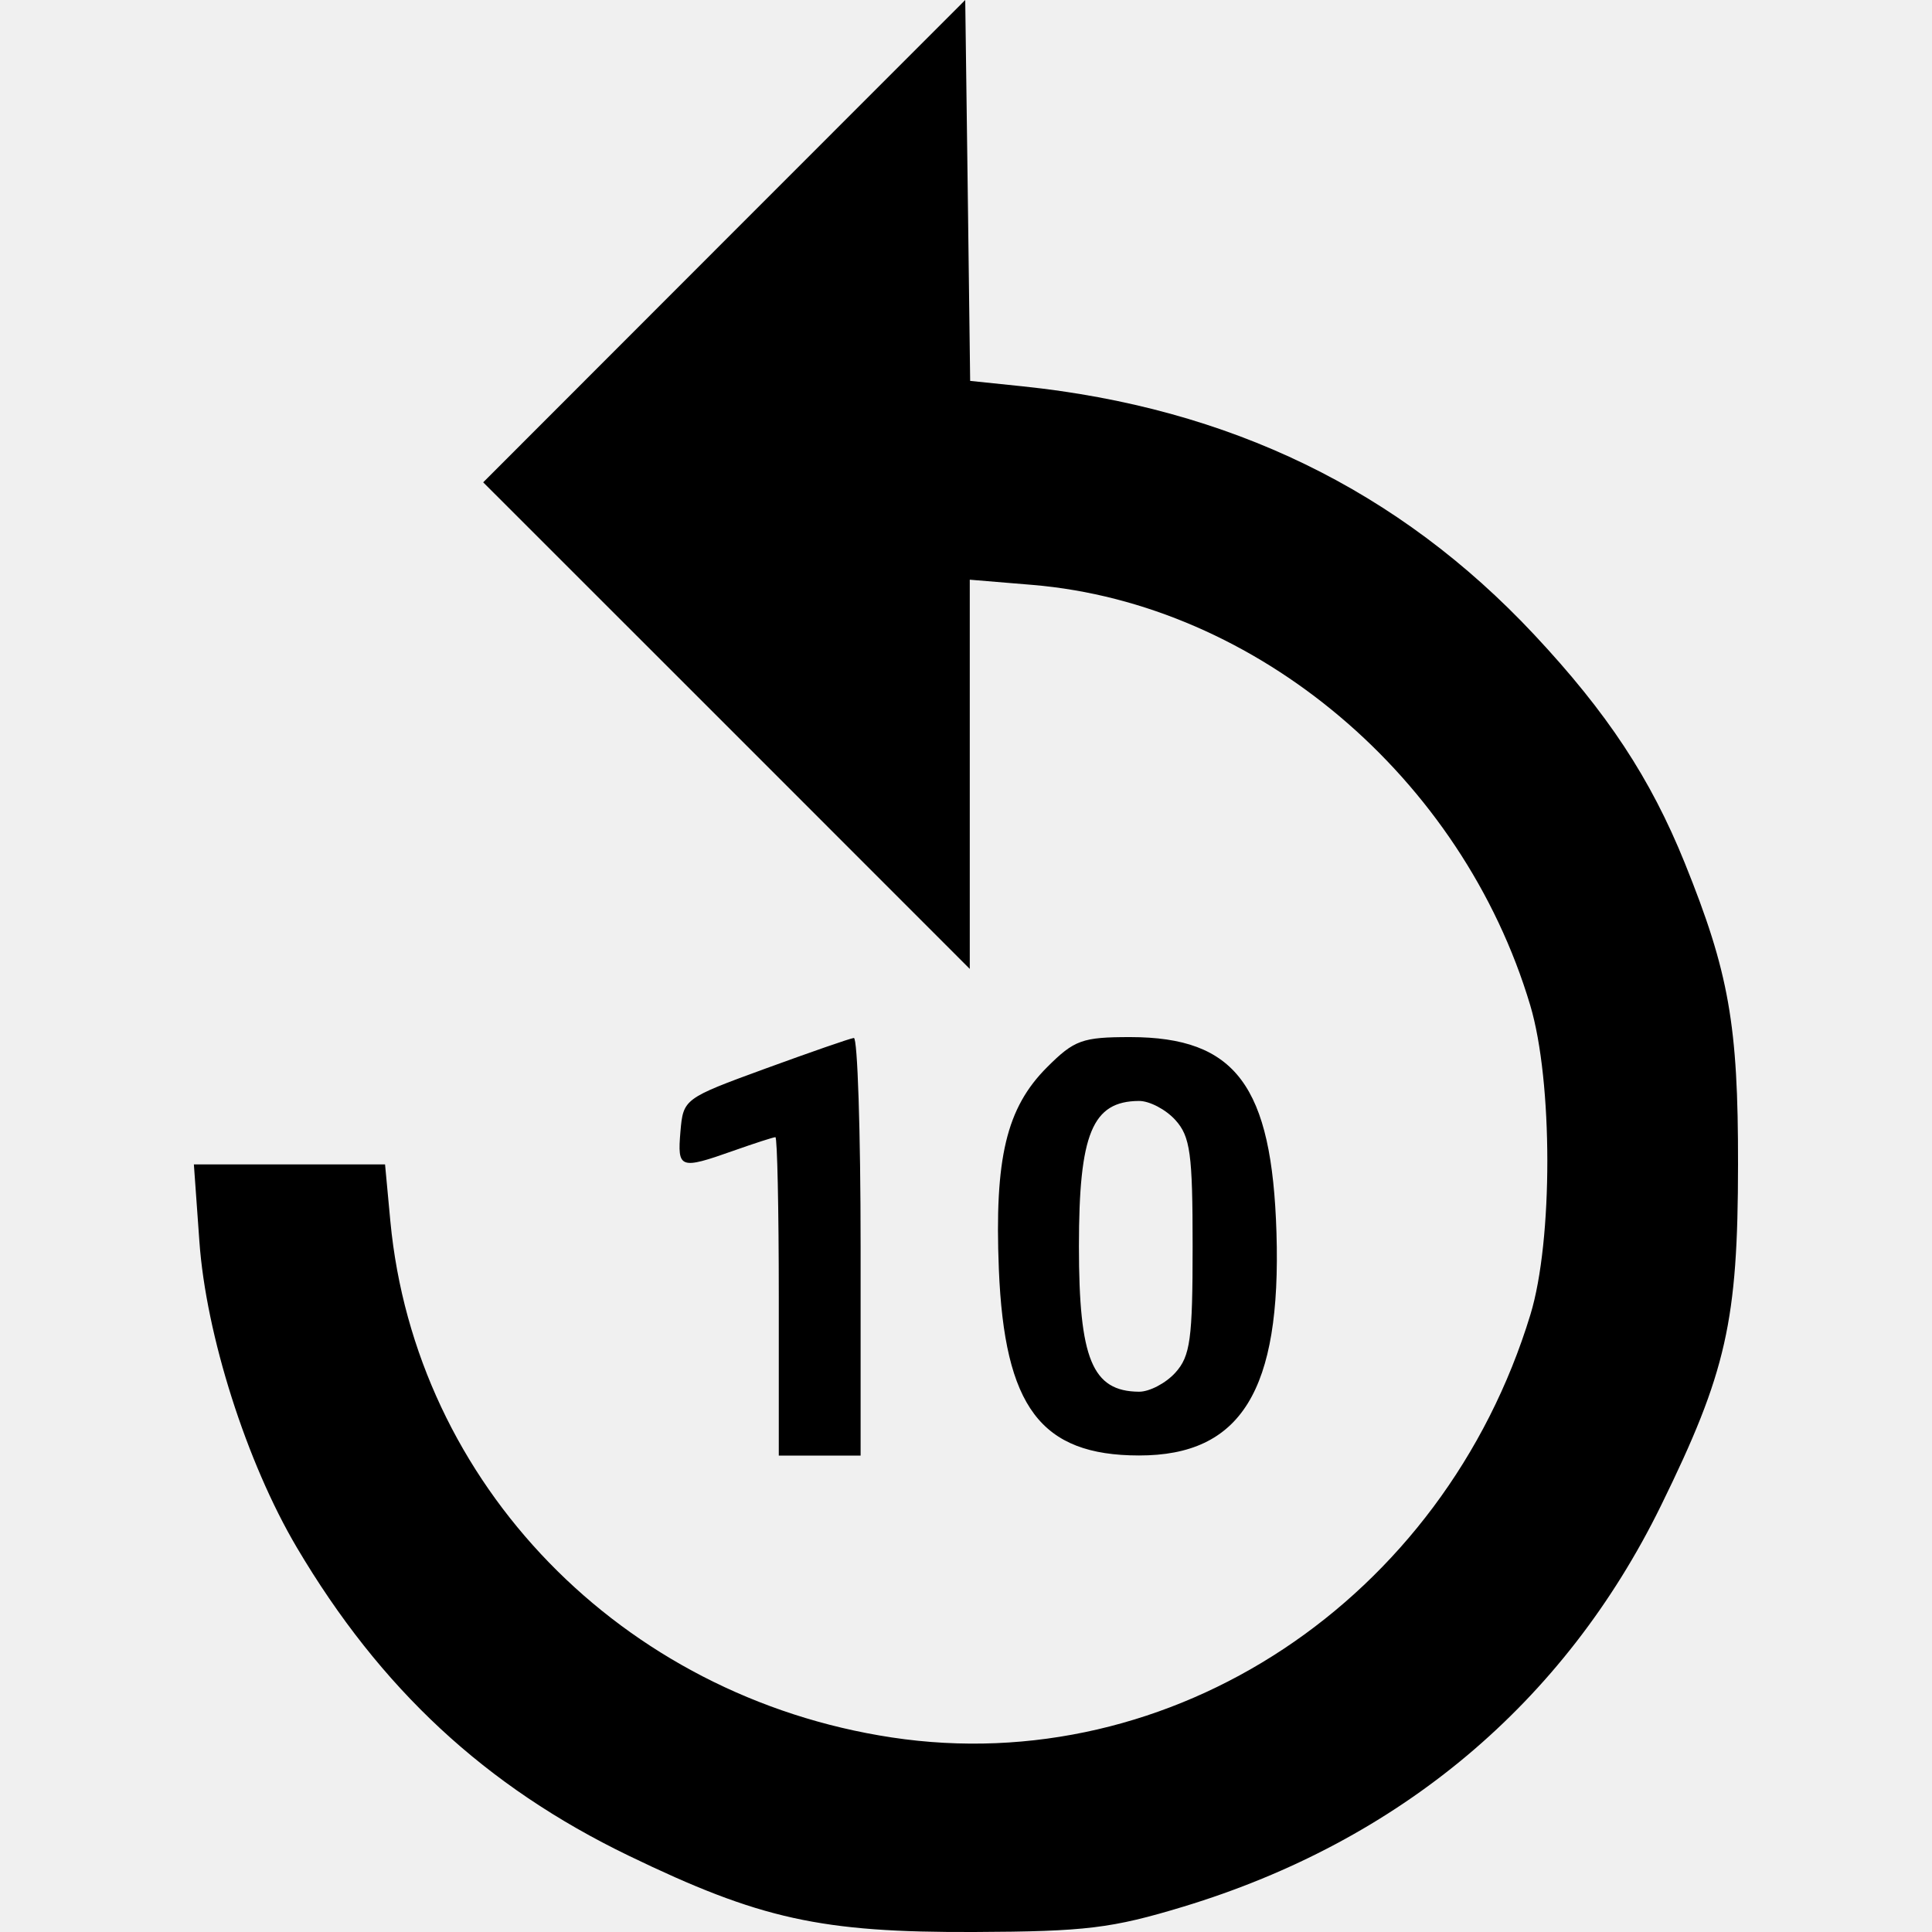
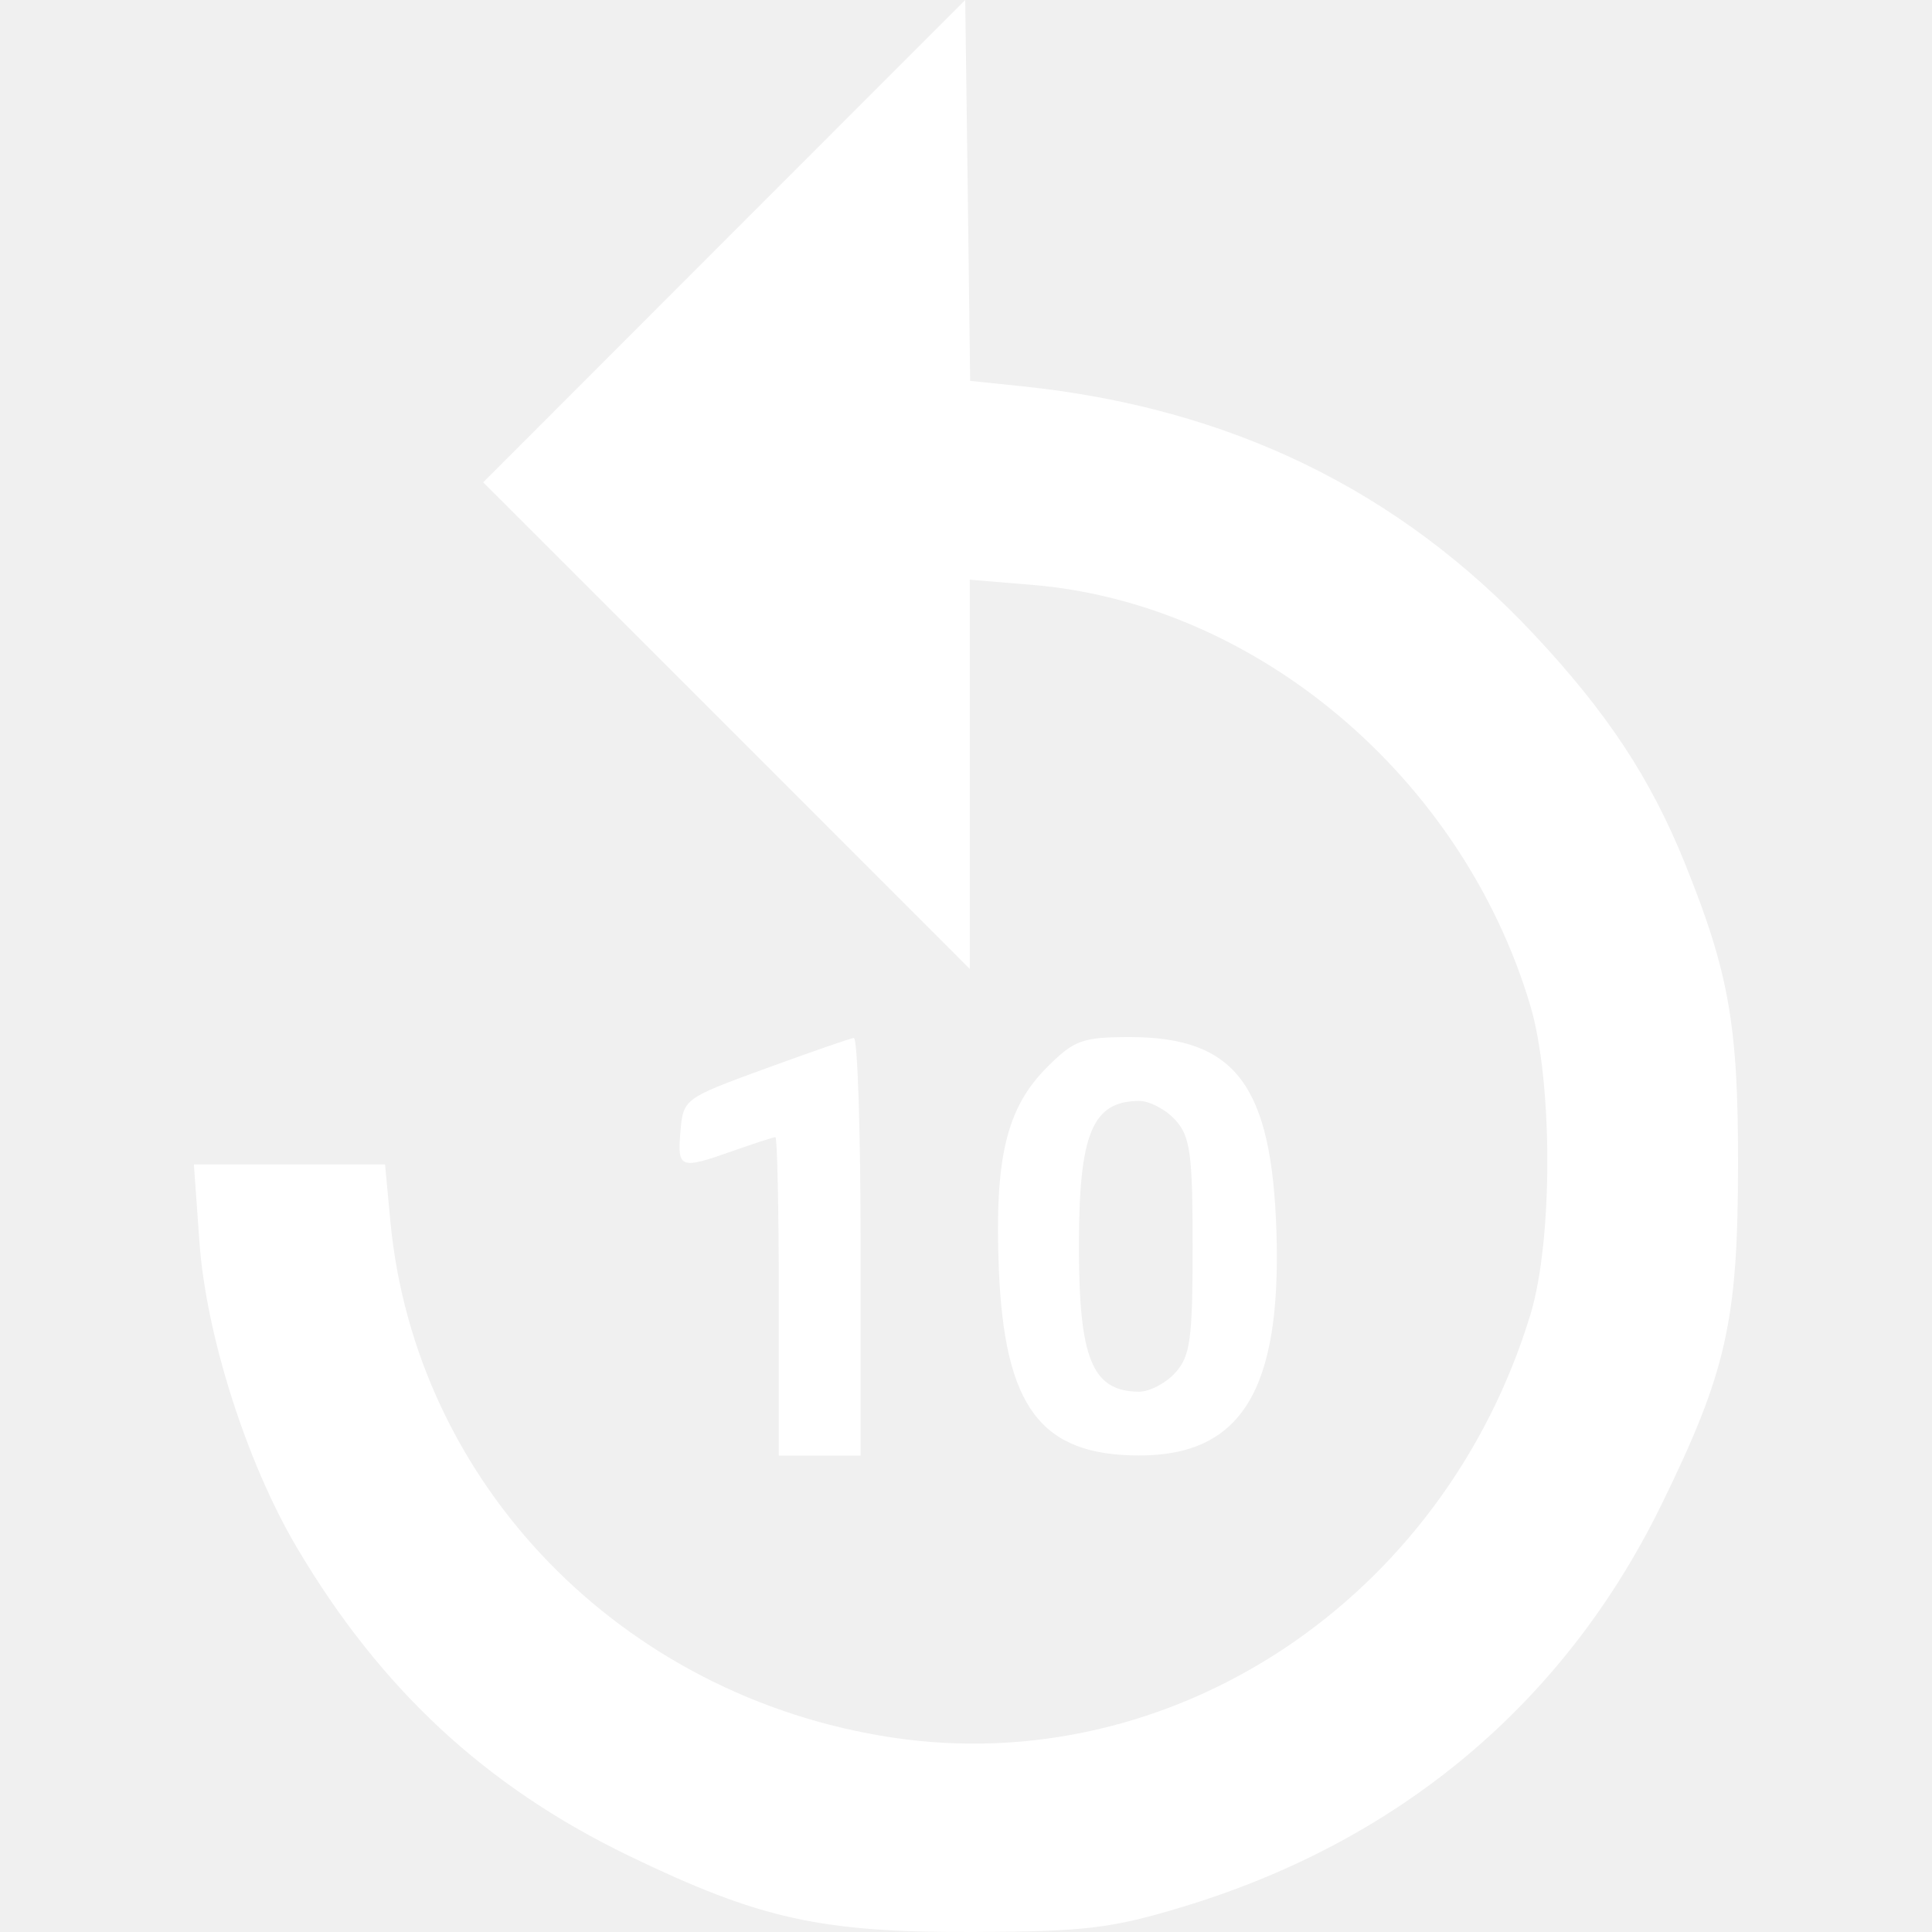
<svg xmlns="http://www.w3.org/2000/svg" width="20" height="20" viewBox="0 0 20 20" fill="none">
-   <path fill-rule="evenodd" clip-rule="evenodd" d="M7.497 2.496L5.002 4.993L7.521 7.511L10.039 10.03V8.015V6.001L10.69 6.055C13.009 6.25 15.136 8.046 15.841 10.407C16.076 11.194 16.077 12.841 15.843 13.608C14.942 16.564 12.131 18.425 9.231 17.986C6.434 17.562 4.299 15.364 4.041 12.643L3.986 12.054H2.997H2.007L2.064 12.85C2.132 13.819 2.553 15.141 3.073 16.02C3.938 17.483 5.027 18.494 6.508 19.21C7.867 19.867 8.497 20.006 10.086 20C11.241 19.995 11.509 19.962 12.249 19.738C14.491 19.058 16.192 17.63 17.195 15.585C17.872 14.204 17.991 13.677 17.992 12.054C17.994 10.61 17.898 10.066 17.44 8.932C17.086 8.057 16.64 7.38 15.883 6.571C14.48 5.072 12.73 4.222 10.583 3.999L10.043 3.943L10.018 1.972L9.992 0L7.497 2.496ZM7.921 11.063C7.081 11.37 7.073 11.376 7.044 11.713C7.011 12.099 7.037 12.109 7.591 11.913C7.811 11.835 8.007 11.772 8.027 11.772C8.046 11.772 8.062 12.514 8.062 13.42V15.068H8.486H8.909V12.902C8.909 11.711 8.877 10.74 8.839 10.745C8.8 10.749 8.387 10.893 7.921 11.063ZM10.839 11.048C10.418 11.469 10.294 11.988 10.34 13.137C10.398 14.566 10.774 15.066 11.791 15.067C12.848 15.068 13.264 14.394 13.214 12.761C13.167 11.239 12.792 10.737 11.701 10.736C11.203 10.736 11.121 10.766 10.839 11.048ZM12.167 11.594C12.322 11.765 12.346 11.943 12.346 12.902C12.346 13.862 12.322 14.039 12.167 14.21C12.068 14.319 11.899 14.408 11.79 14.407C11.307 14.403 11.169 14.069 11.169 12.902C11.169 11.735 11.307 11.4 11.79 11.397C11.899 11.396 12.068 11.485 12.167 11.594Z" fill="black" />
+   <path fill-rule="evenodd" clip-rule="evenodd" d="M7.497 2.496L5.002 4.993L7.521 7.511L10.039 10.03V8.015V6.001L10.69 6.055C13.009 6.25 15.136 8.046 15.841 10.407C16.076 11.194 16.077 12.841 15.843 13.608C14.942 16.564 12.131 18.425 9.231 17.986C6.434 17.562 4.299 15.364 4.041 12.643L3.986 12.054H2.997H2.007L2.064 12.85C2.132 13.819 2.553 15.141 3.073 16.02C3.938 17.483 5.027 18.494 6.508 19.21C7.867 19.867 8.497 20.006 10.086 20C11.241 19.995 11.509 19.962 12.249 19.738C14.491 19.058 16.192 17.63 17.195 15.585C17.872 14.204 17.991 13.677 17.992 12.054C17.994 10.61 17.898 10.066 17.44 8.932C17.086 8.057 16.64 7.38 15.883 6.571C14.48 5.072 12.73 4.222 10.583 3.999L10.043 3.943L10.018 1.972L9.992 0L7.497 2.496ZM7.921 11.063C7.081 11.37 7.073 11.376 7.044 11.713C7.011 12.099 7.037 12.109 7.591 11.913C7.811 11.835 8.007 11.772 8.027 11.772C8.046 11.772 8.062 12.514 8.062 13.42V15.068H8.486H8.909V12.902C8.909 11.711 8.877 10.74 8.839 10.745C8.8 10.749 8.387 10.893 7.921 11.063ZM10.839 11.048C10.418 11.469 10.294 11.988 10.34 13.137C10.398 14.566 10.774 15.066 11.791 15.067C12.848 15.068 13.264 14.394 13.214 12.761C13.167 11.239 12.792 10.737 11.701 10.736C11.203 10.736 11.121 10.766 10.839 11.048ZM12.167 11.594C12.322 11.765 12.346 11.943 12.346 12.902C12.346 13.862 12.322 14.039 12.167 14.21C12.068 14.319 11.899 14.408 11.79 14.407C11.307 14.403 11.169 14.069 11.169 12.902C11.169 11.735 11.307 11.4 11.79 11.397C11.899 11.396 12.068 11.485 12.167 11.594Z" fill="white" />
</svg>
